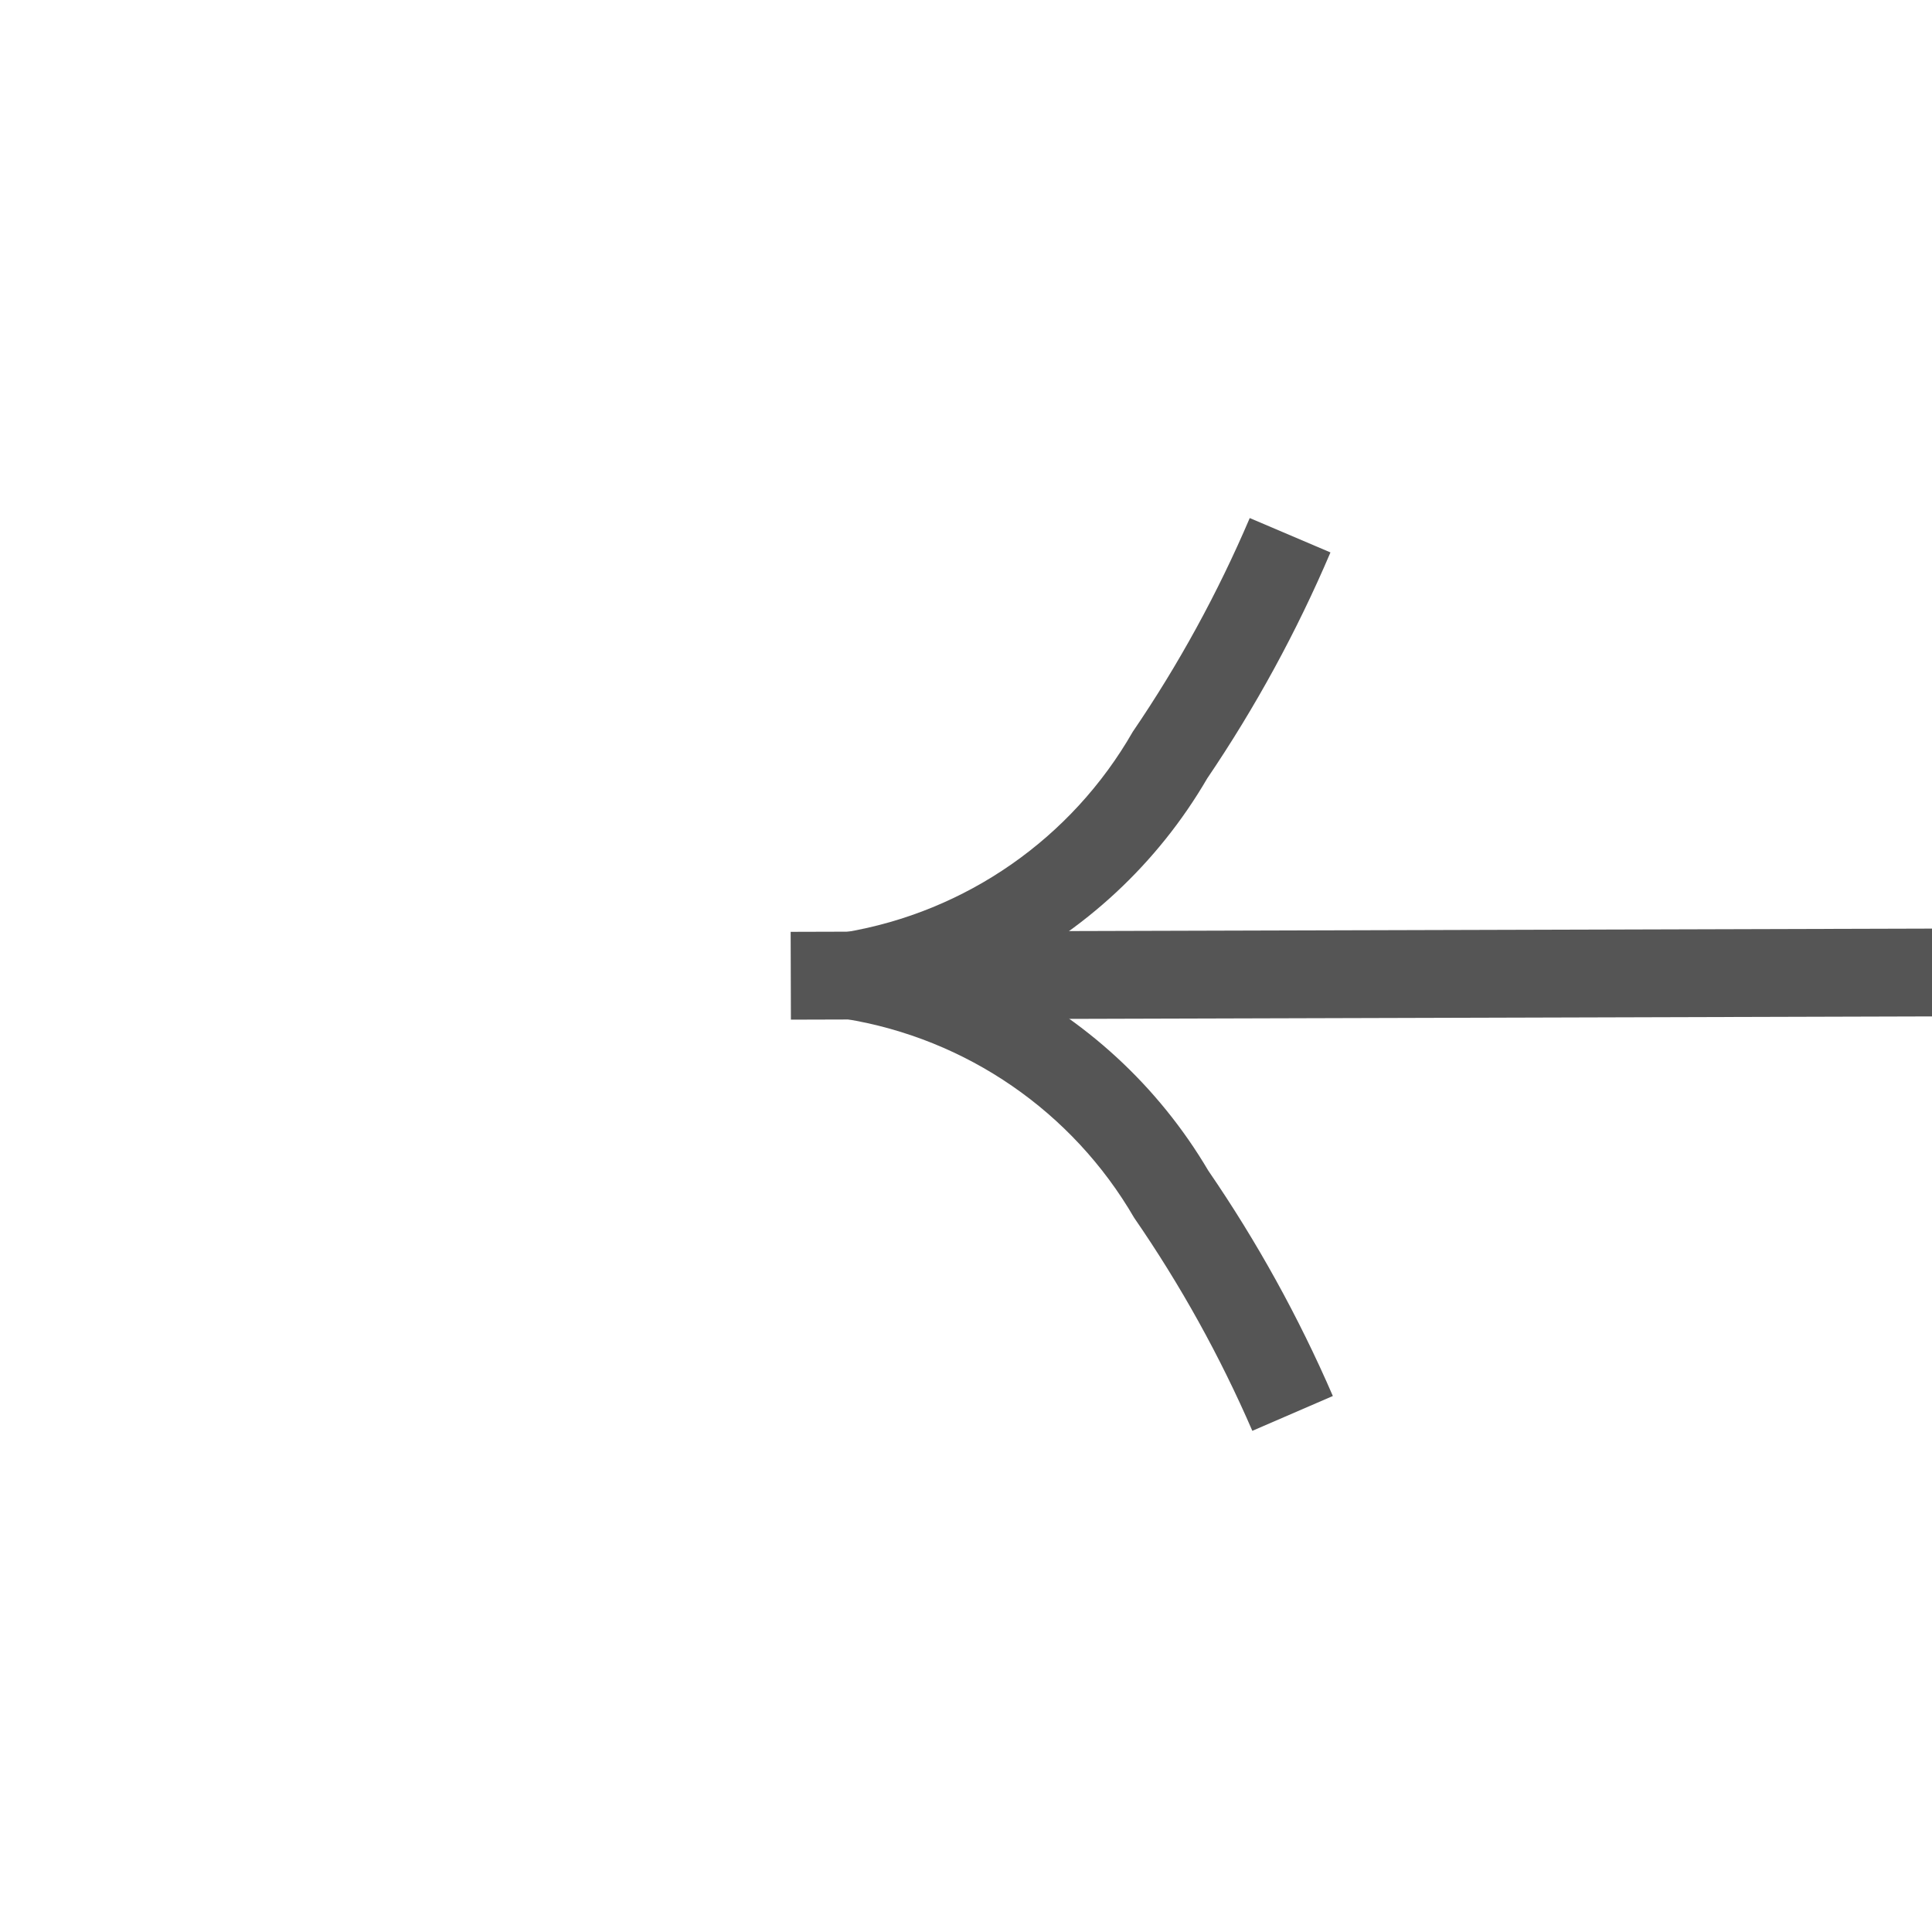
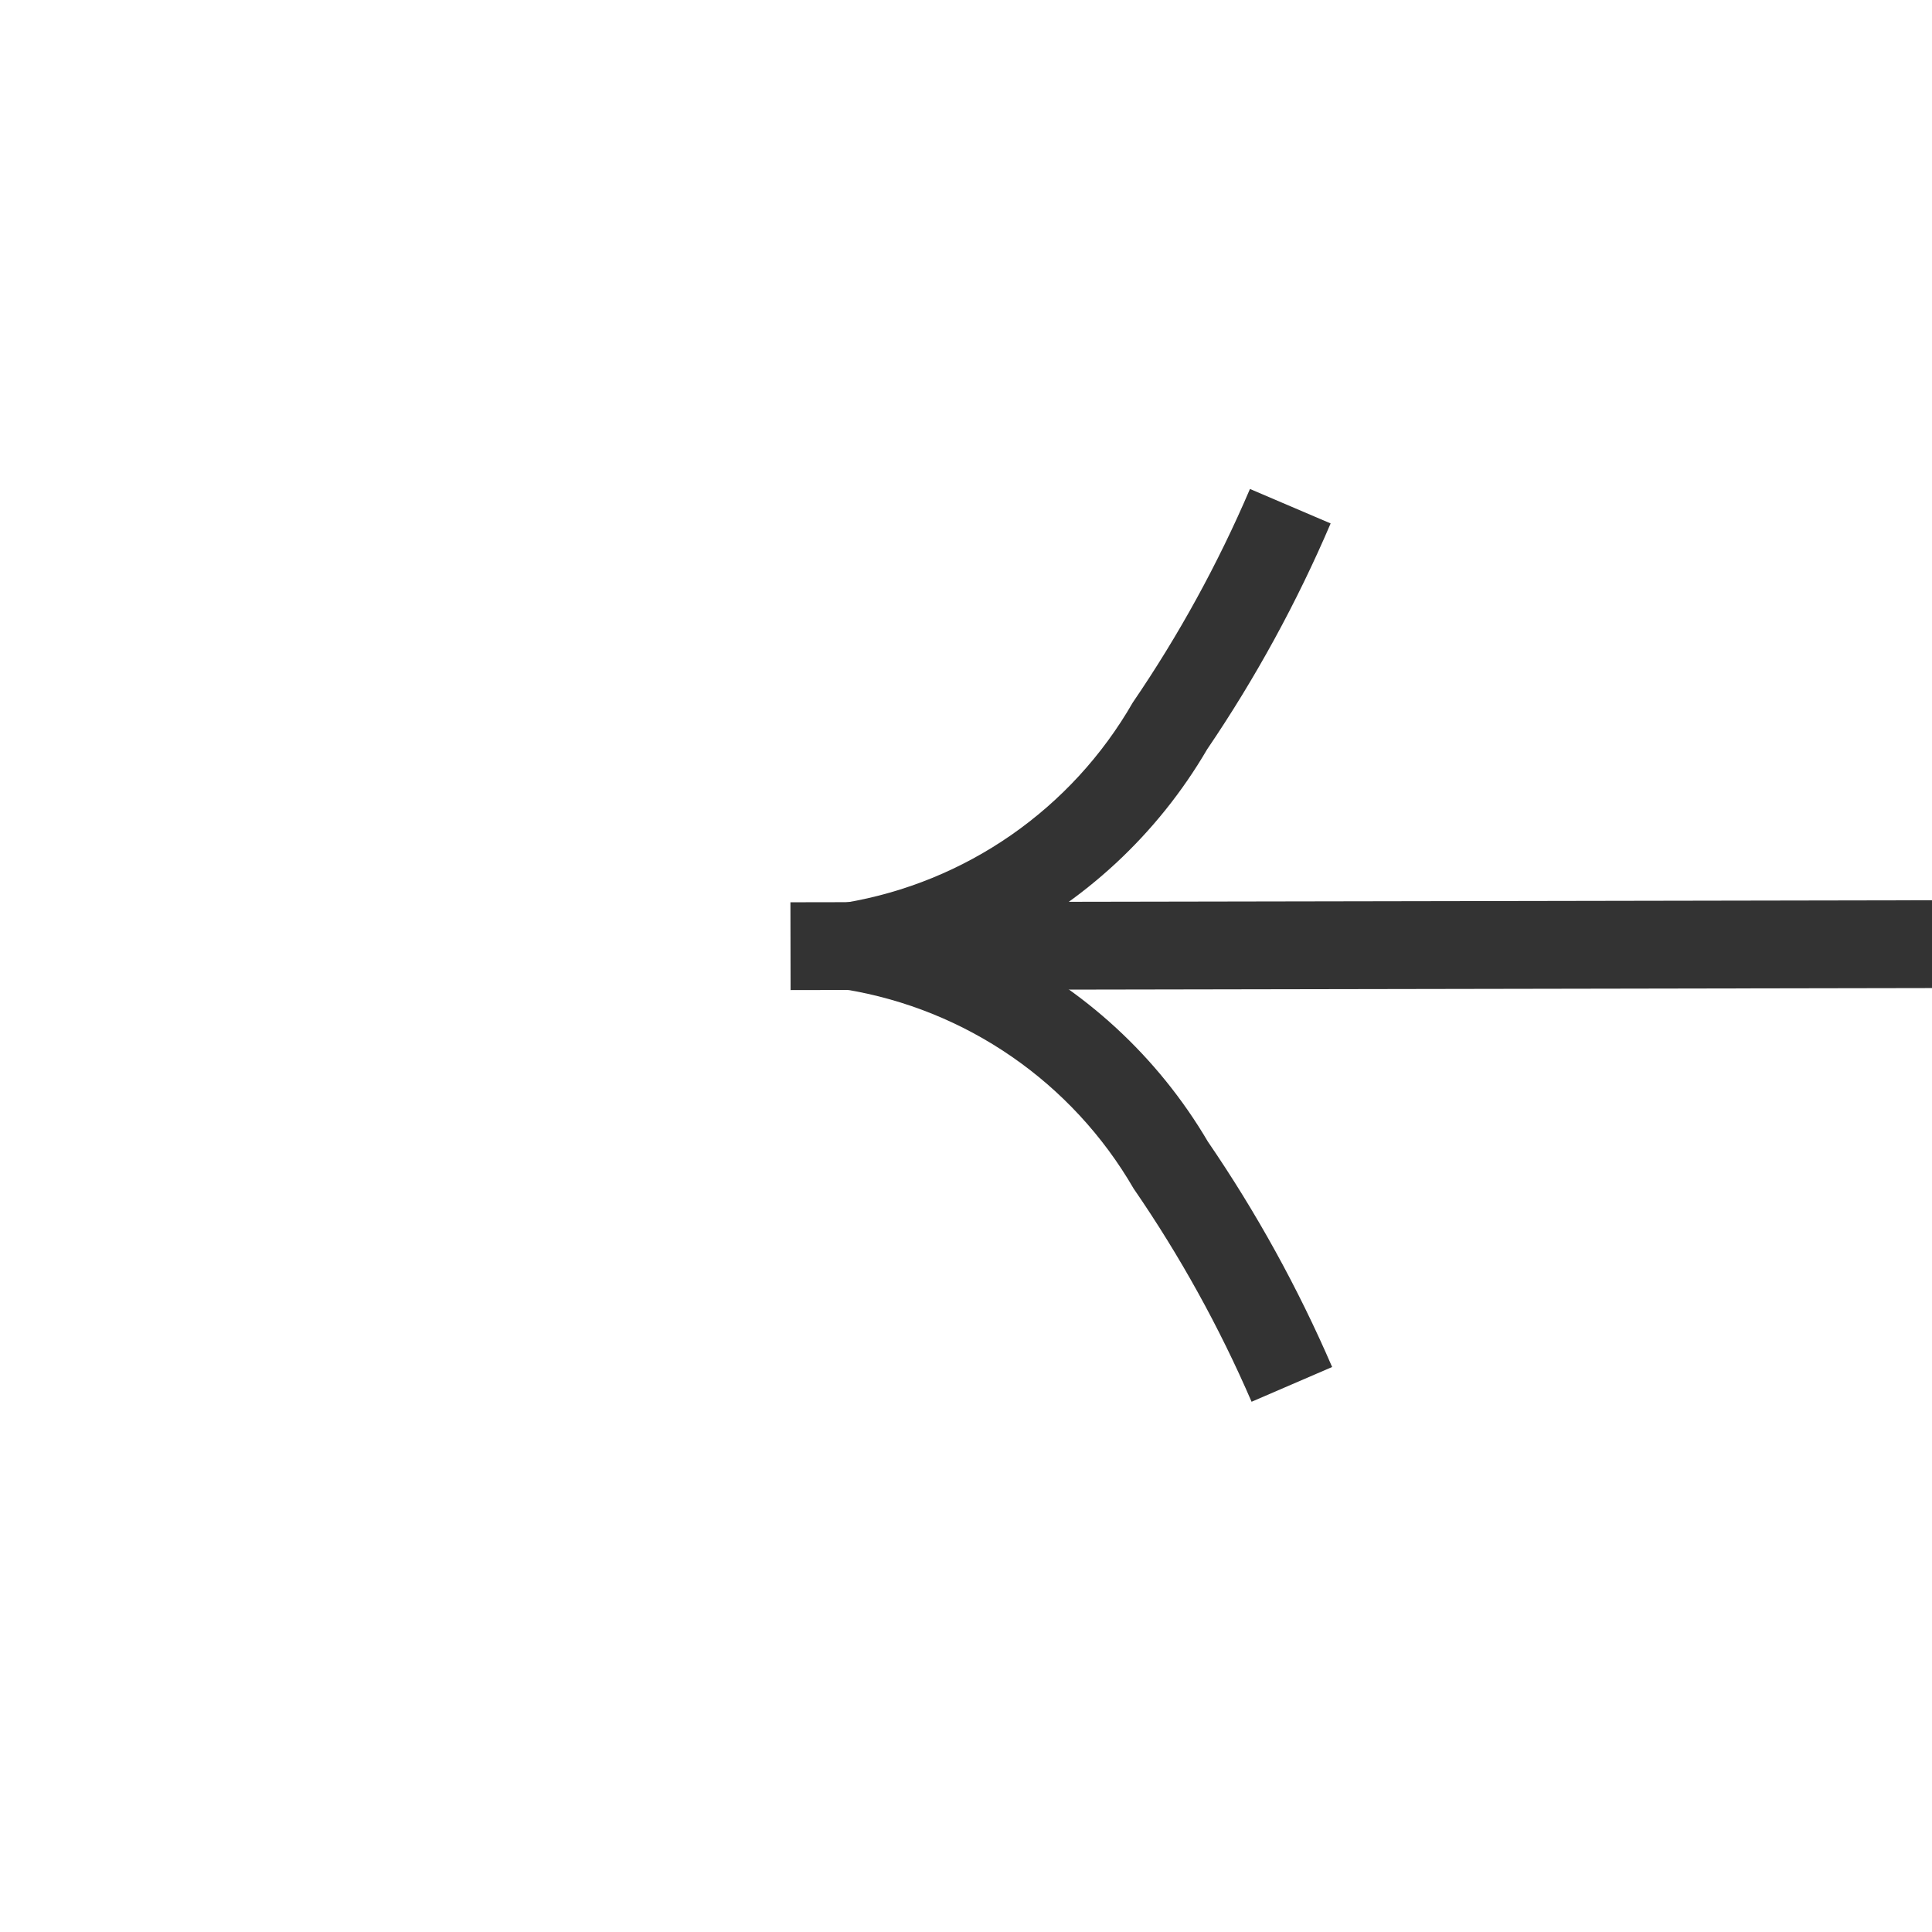
- <svg xmlns="http://www.w3.org/2000/svg" version="1.1" width="22px" height="22px" preserveAspectRatio="xMinYMid meet" viewBox="12 119  22 20">
-   <g transform="matrix(-0.01745241 -0.9998477 0.9998477 -0.01745241 -105.5789 154.2479 )">
-     <path d="M 17.697 133.159  A 15.24 15.24 0 0 0 20.267 131.748 A 5.67 5.67 0 0 0 22.5 129.333 A 5.67 5.67 0 0 0 24.733 131.748 A 15.24 15.24 0 0 0 27.303 133.159 L 27.697 132.241  A 14.24 14.24 0 0 1 25.267 130.902 A 4.67 4.67 0 0 1 22.993 127.618 A 0.5 0.5 0 0 0 22.5 127.2 A 0.5 0.5 0 0 0 22.007 127.618 A 4.67 4.67 0 0 1 19.733 130.902 A 14.24 14.24 0 0 1 17.303 132.241 L 17.697 133.159  Z " fill-rule="nonzero" fill="#555555" stroke="none" transform="matrix(0.9998932 0.01461766 -0.01461766 0.9998932 2.282759 -0.3122297 )" />
-     <path d="M 22.5 127  L 22.5 185  " stroke-width="1" stroke="#555555" fill="none" transform="matrix(0.9998932 0.01461766 -0.01461766 0.9998932 2.282759 -0.3122297 )" />
+ <svg xmlns="http://www.w3.org/2000/svg" version="1.1" width="22px" height="22px" preserveAspectRatio="xMinYMid meet" viewBox="12 189  22 20">
+   <g transform="matrix(-0.01745241 -0.9998477 0.9998477 -0.01745241 -175.5683 225.4695 )">
+     <path d="M 17.697 203.159  A 15.24 15.24 0 0 0 20.267 201.748 A 5.67 5.67 0 0 0 22.5 199.333 A 5.67 5.67 0 0 0 24.733 201.748 A 15.24 15.24 0 0 0 27.303 203.159 L 27.697 202.241  A 14.24 14.24 0 0 1 25.267 200.902 A 4.67 4.67 0 0 1 22.993 197.618 A 0.5 0.5 0 0 0 22.5 197.2 A 0.5 0.5 0 0 0 22.007 197.618 A 4.67 4.67 0 0 1 19.733 200.902 A 14.24 14.24 0 0 1 17.303 202.241 L 17.697 203.159  Z " fill-rule="nonzero" fill="#333333" stroke="none" transform="matrix(0.999877 0.01568083 -0.01568083 0.999877 3.85241 -0.322634 )" />
+     <path d="M 22.5 197  L 22.5 294  " stroke-width="1" stroke="#333333" fill="none" transform="matrix(0.999877 0.01568083 -0.01568083 0.999877 3.85241 -0.322634 )" />
  </g>
</svg>
